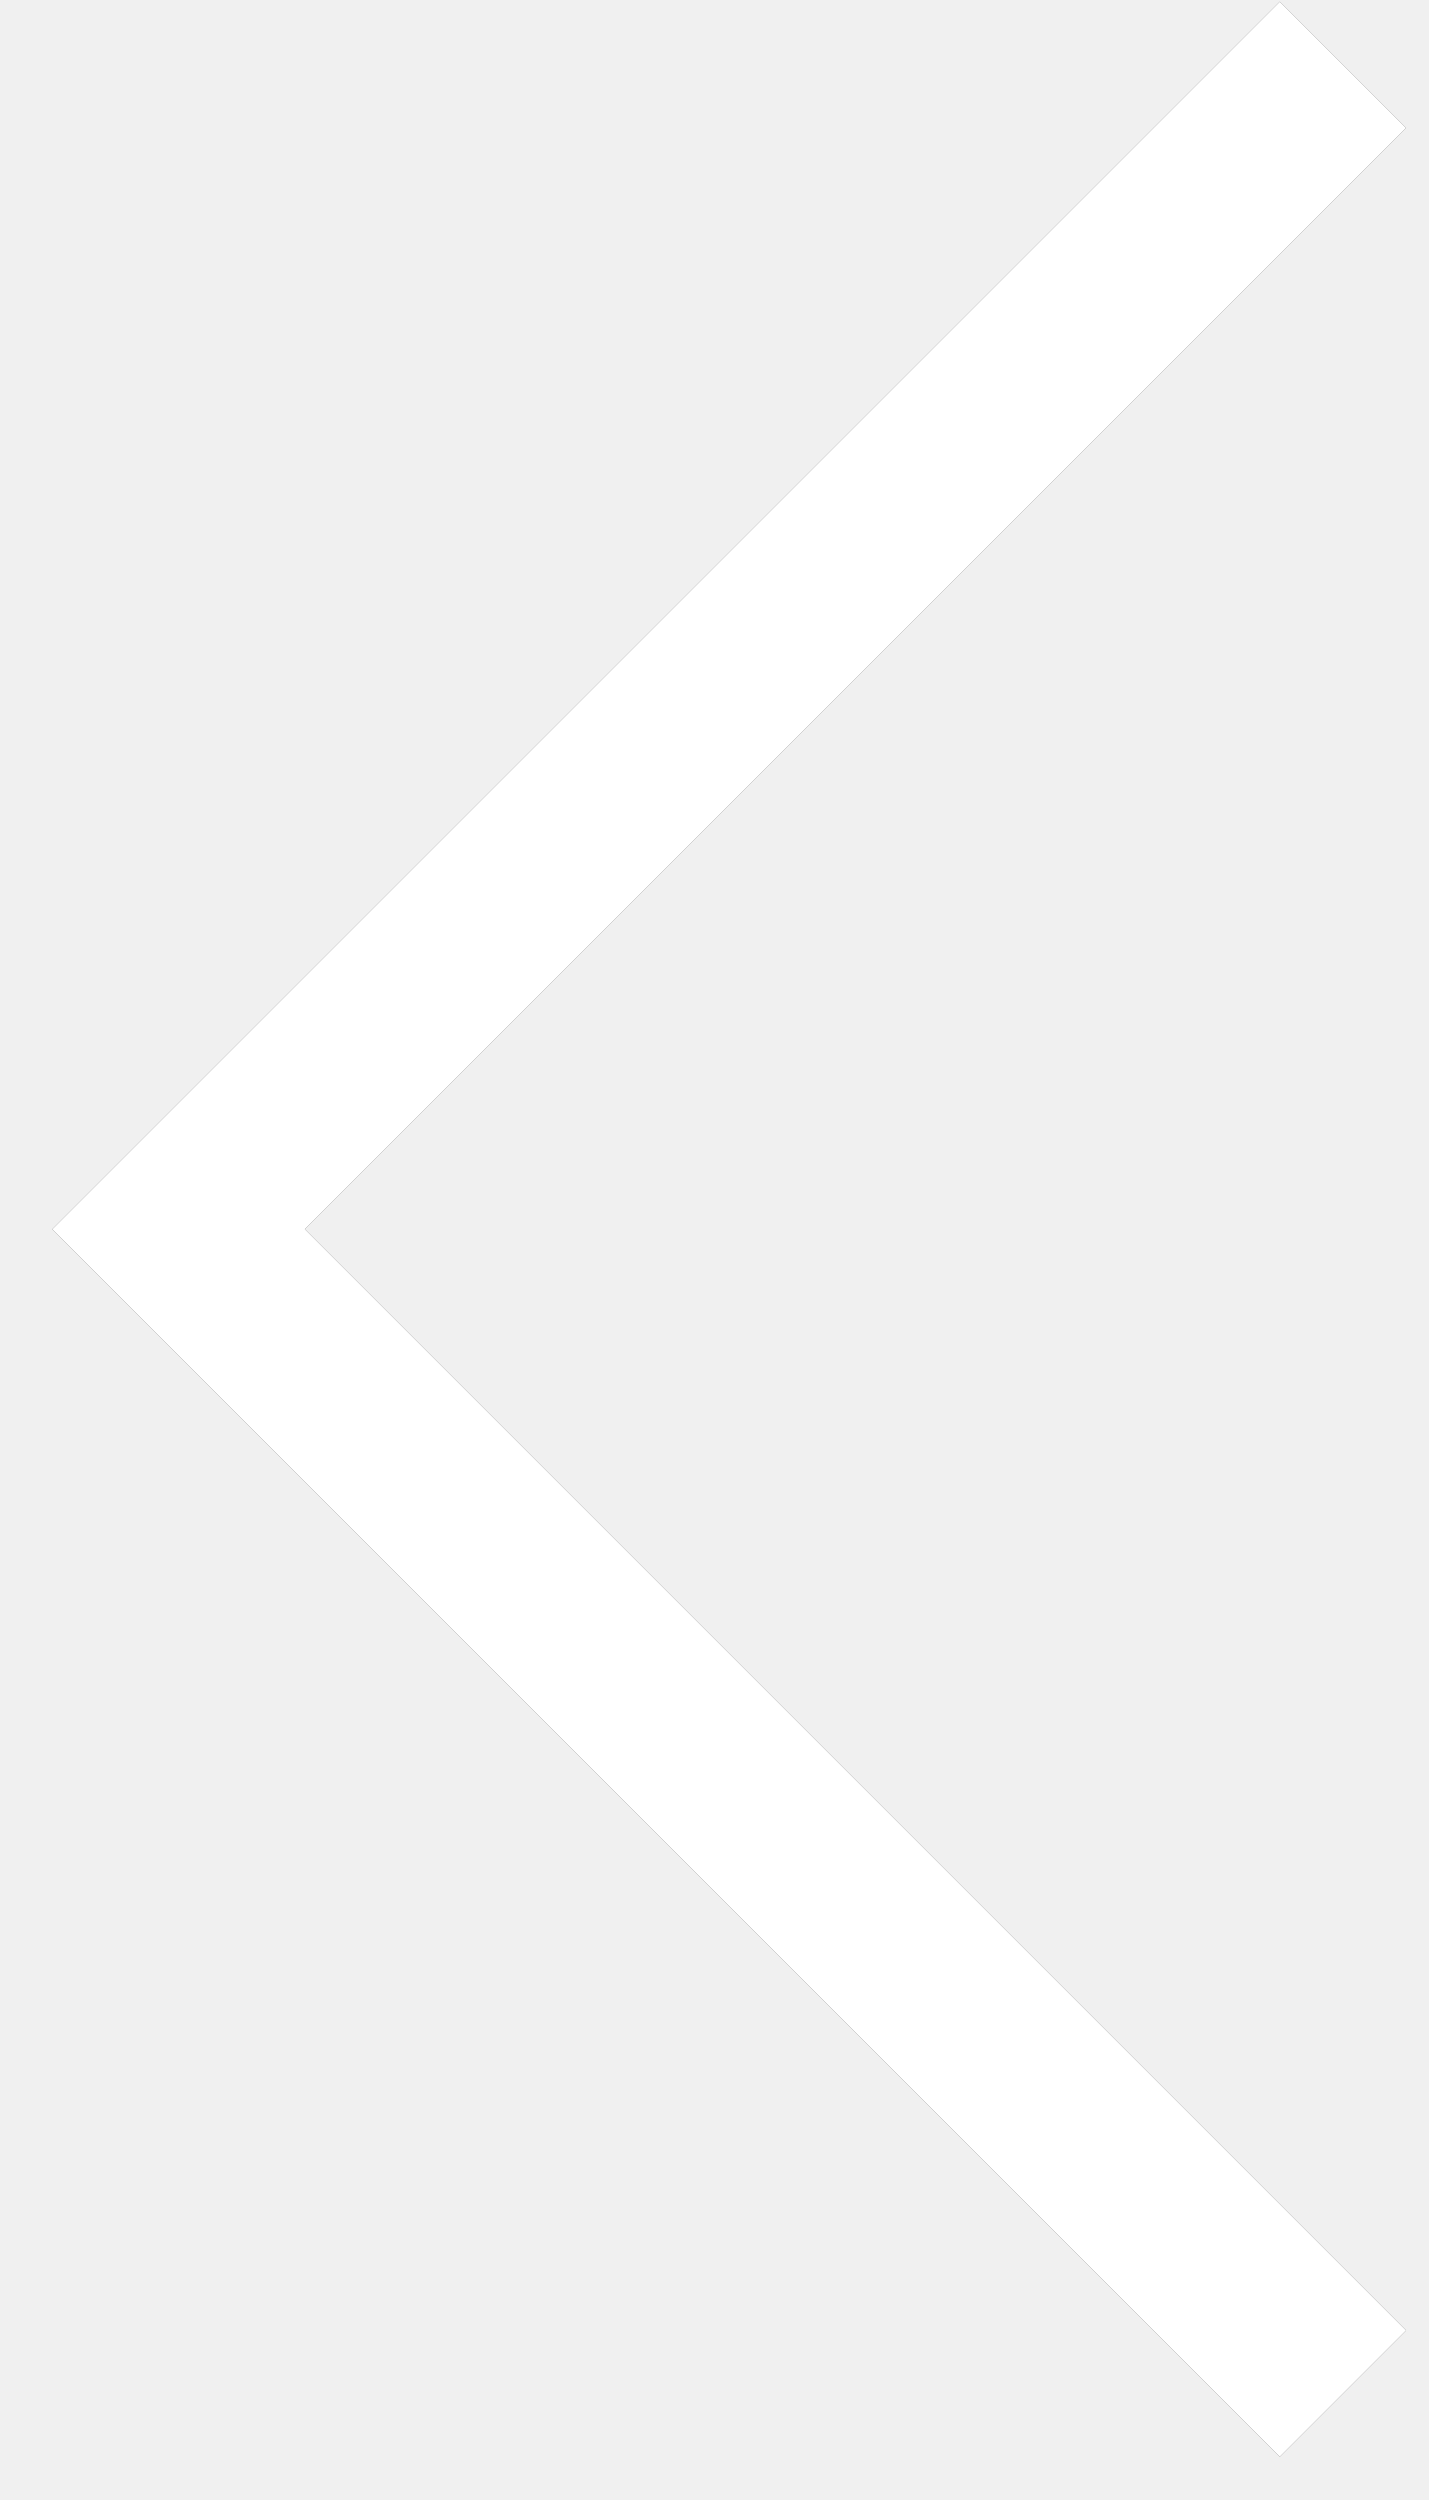
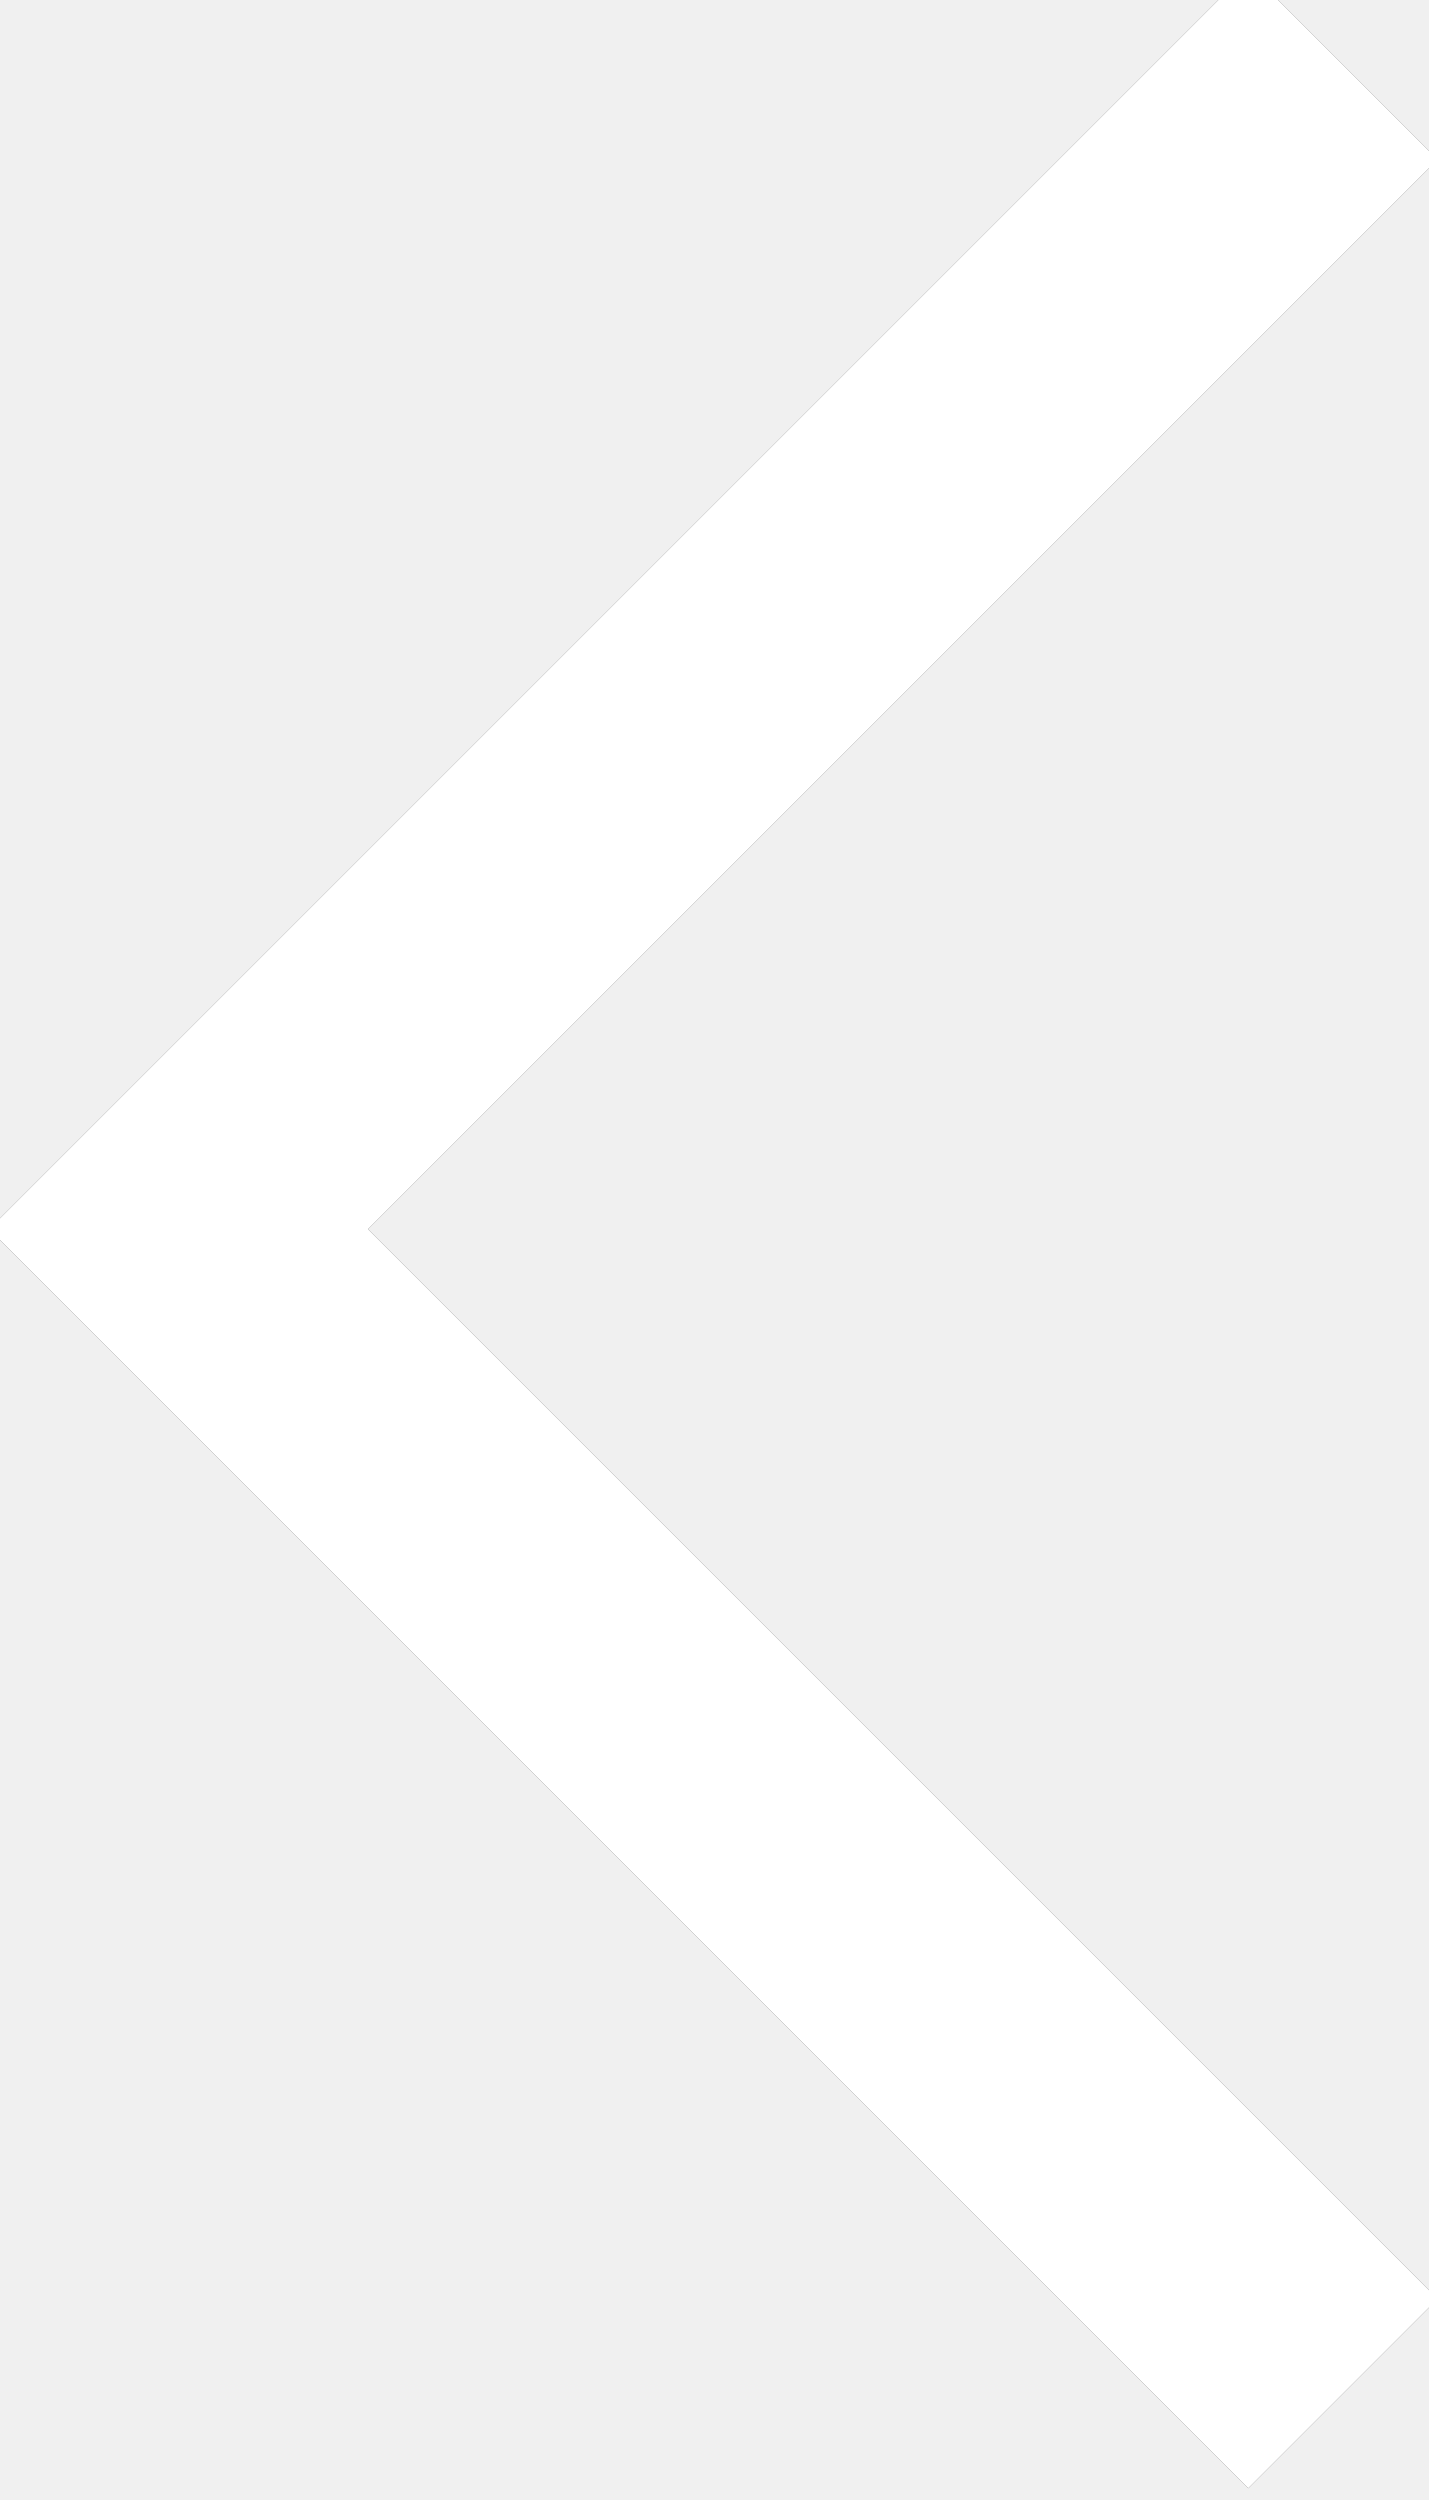
<svg xmlns="http://www.w3.org/2000/svg" width="16" height="28" viewBox="0 0 16 28" fill="none">
-   <path d="M15.041 0.726L2 13.767L15.041 26.808" stroke="#535353" stroke-width="2" />
-   <path d="M15.041 0.726L2 13.767L15.041 26.808" stroke="white" stroke-width="2" />
+   <path d="M15.041 0.726L2 13.767L15.041 26.808" stroke="#535353" stroke-width="3" />
+   <path d="M15.041 0.726L2 13.767L15.041 26.808" stroke="white" stroke-width="3" />
</svg>
